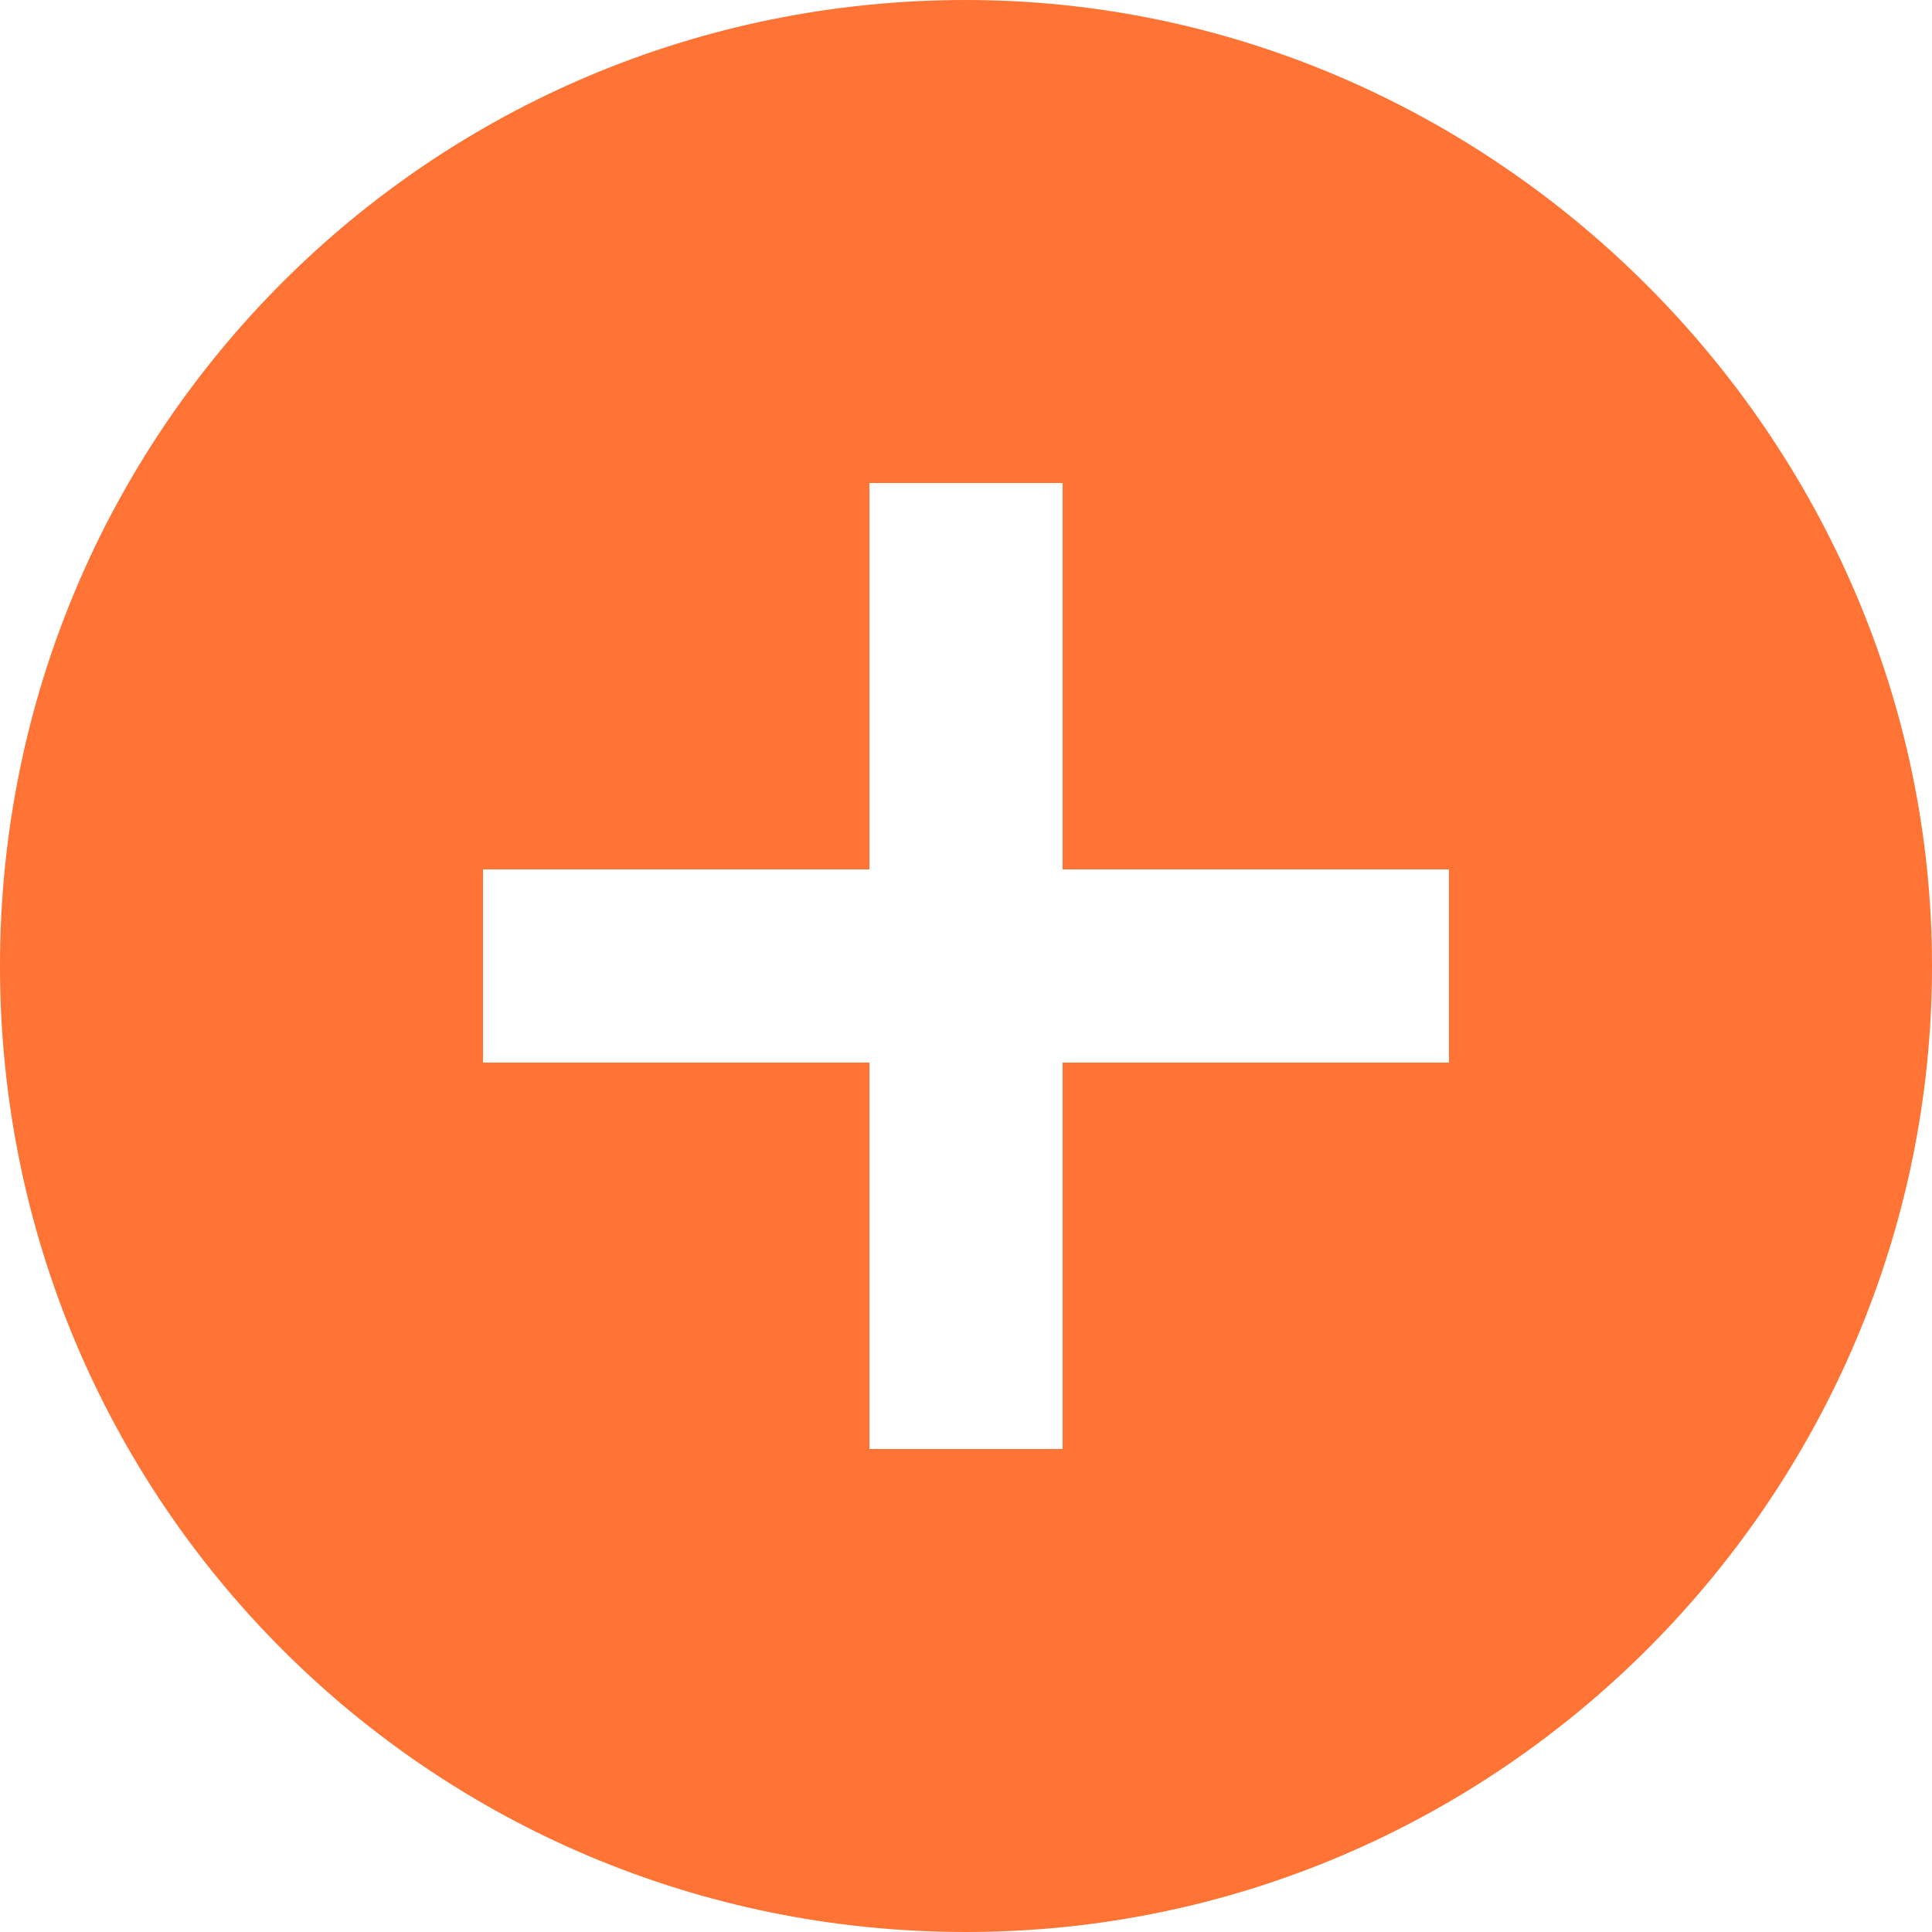
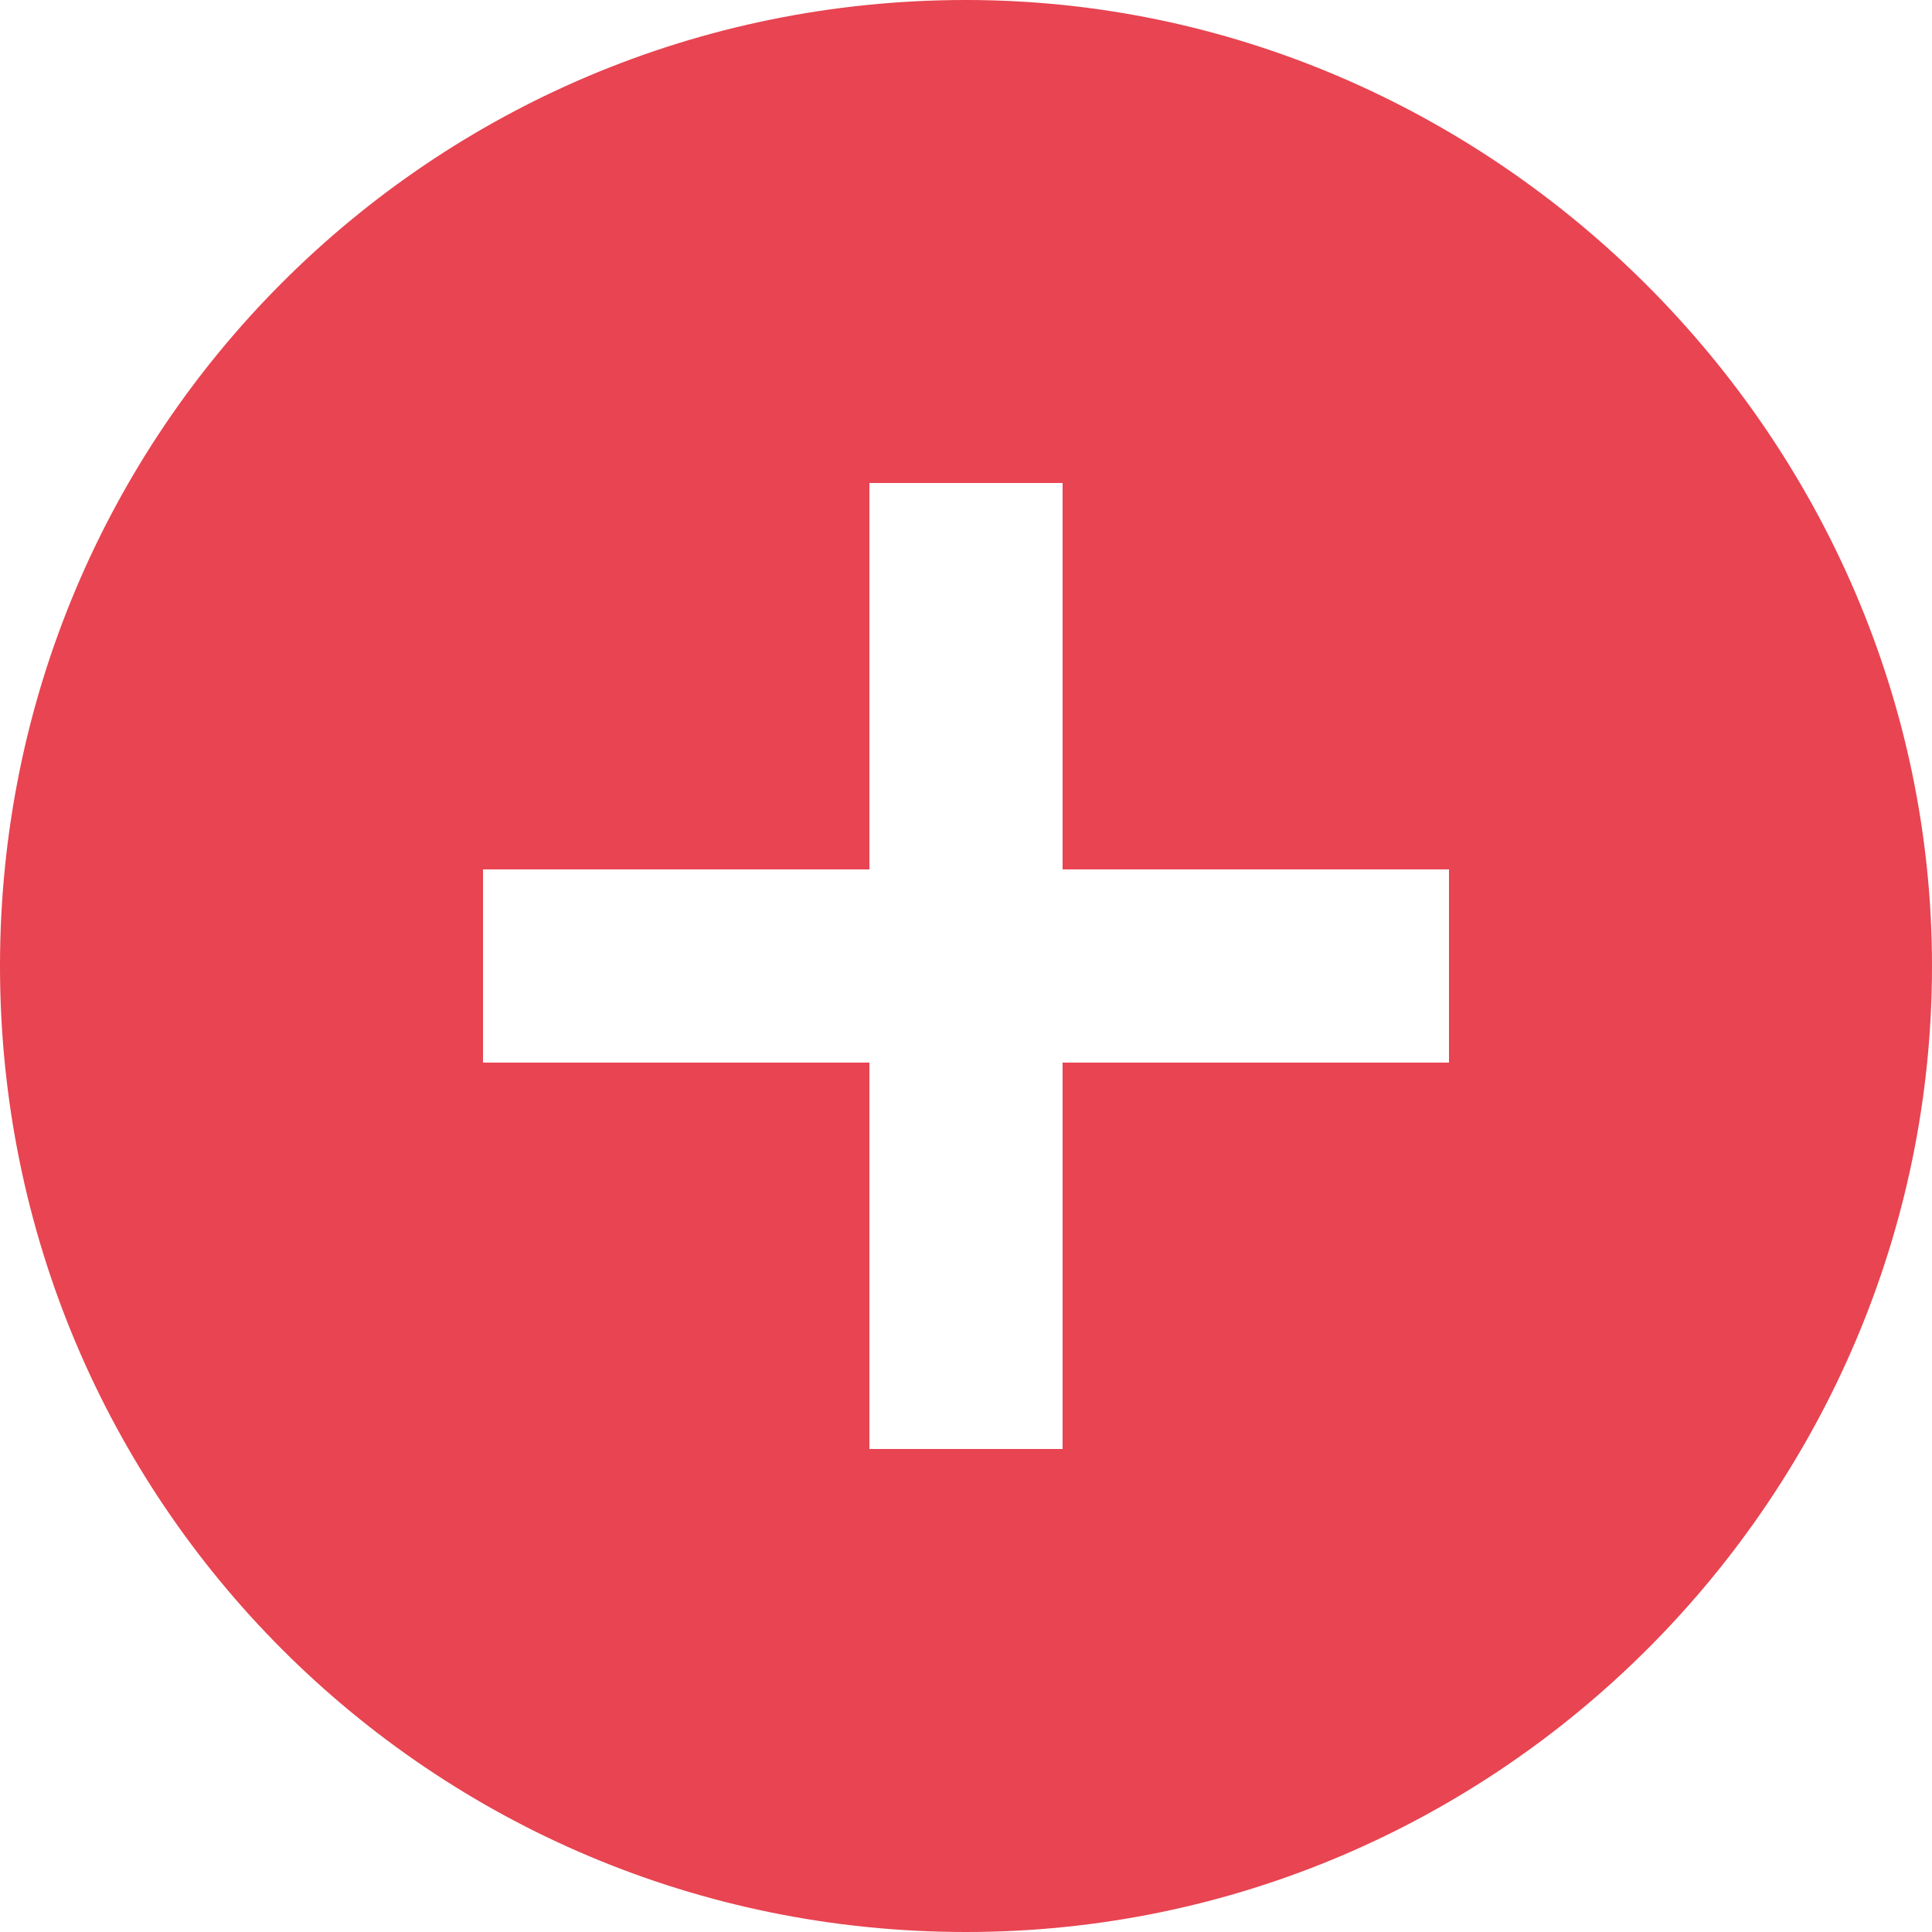
<svg xmlns="http://www.w3.org/2000/svg" version="1.1" id="Capa_1" x="0px" y="0px" viewBox="0 0 26 26" style="enable-background:new 0 0 26 26;" xml:space="preserve">
  <style type="text/css">
- 	.st0{fill:#ff7335;}
+ 	.st0{fill:#e84451;}
</style>
  <g>
    <g id="add-circle">
      <path class="st0" d="M13,0C5.8,0,0,5.8,0,13s5.8,13,13,13s13-5.9,13-13S20.1,0,13,0z M19.5,14.3h-5.2v5.2h-2.6v-5.2H6.5v-2.6h5.2    V6.5h2.6v5.2h5.2V14.3z" />
    </g>
  </g>
</svg>
